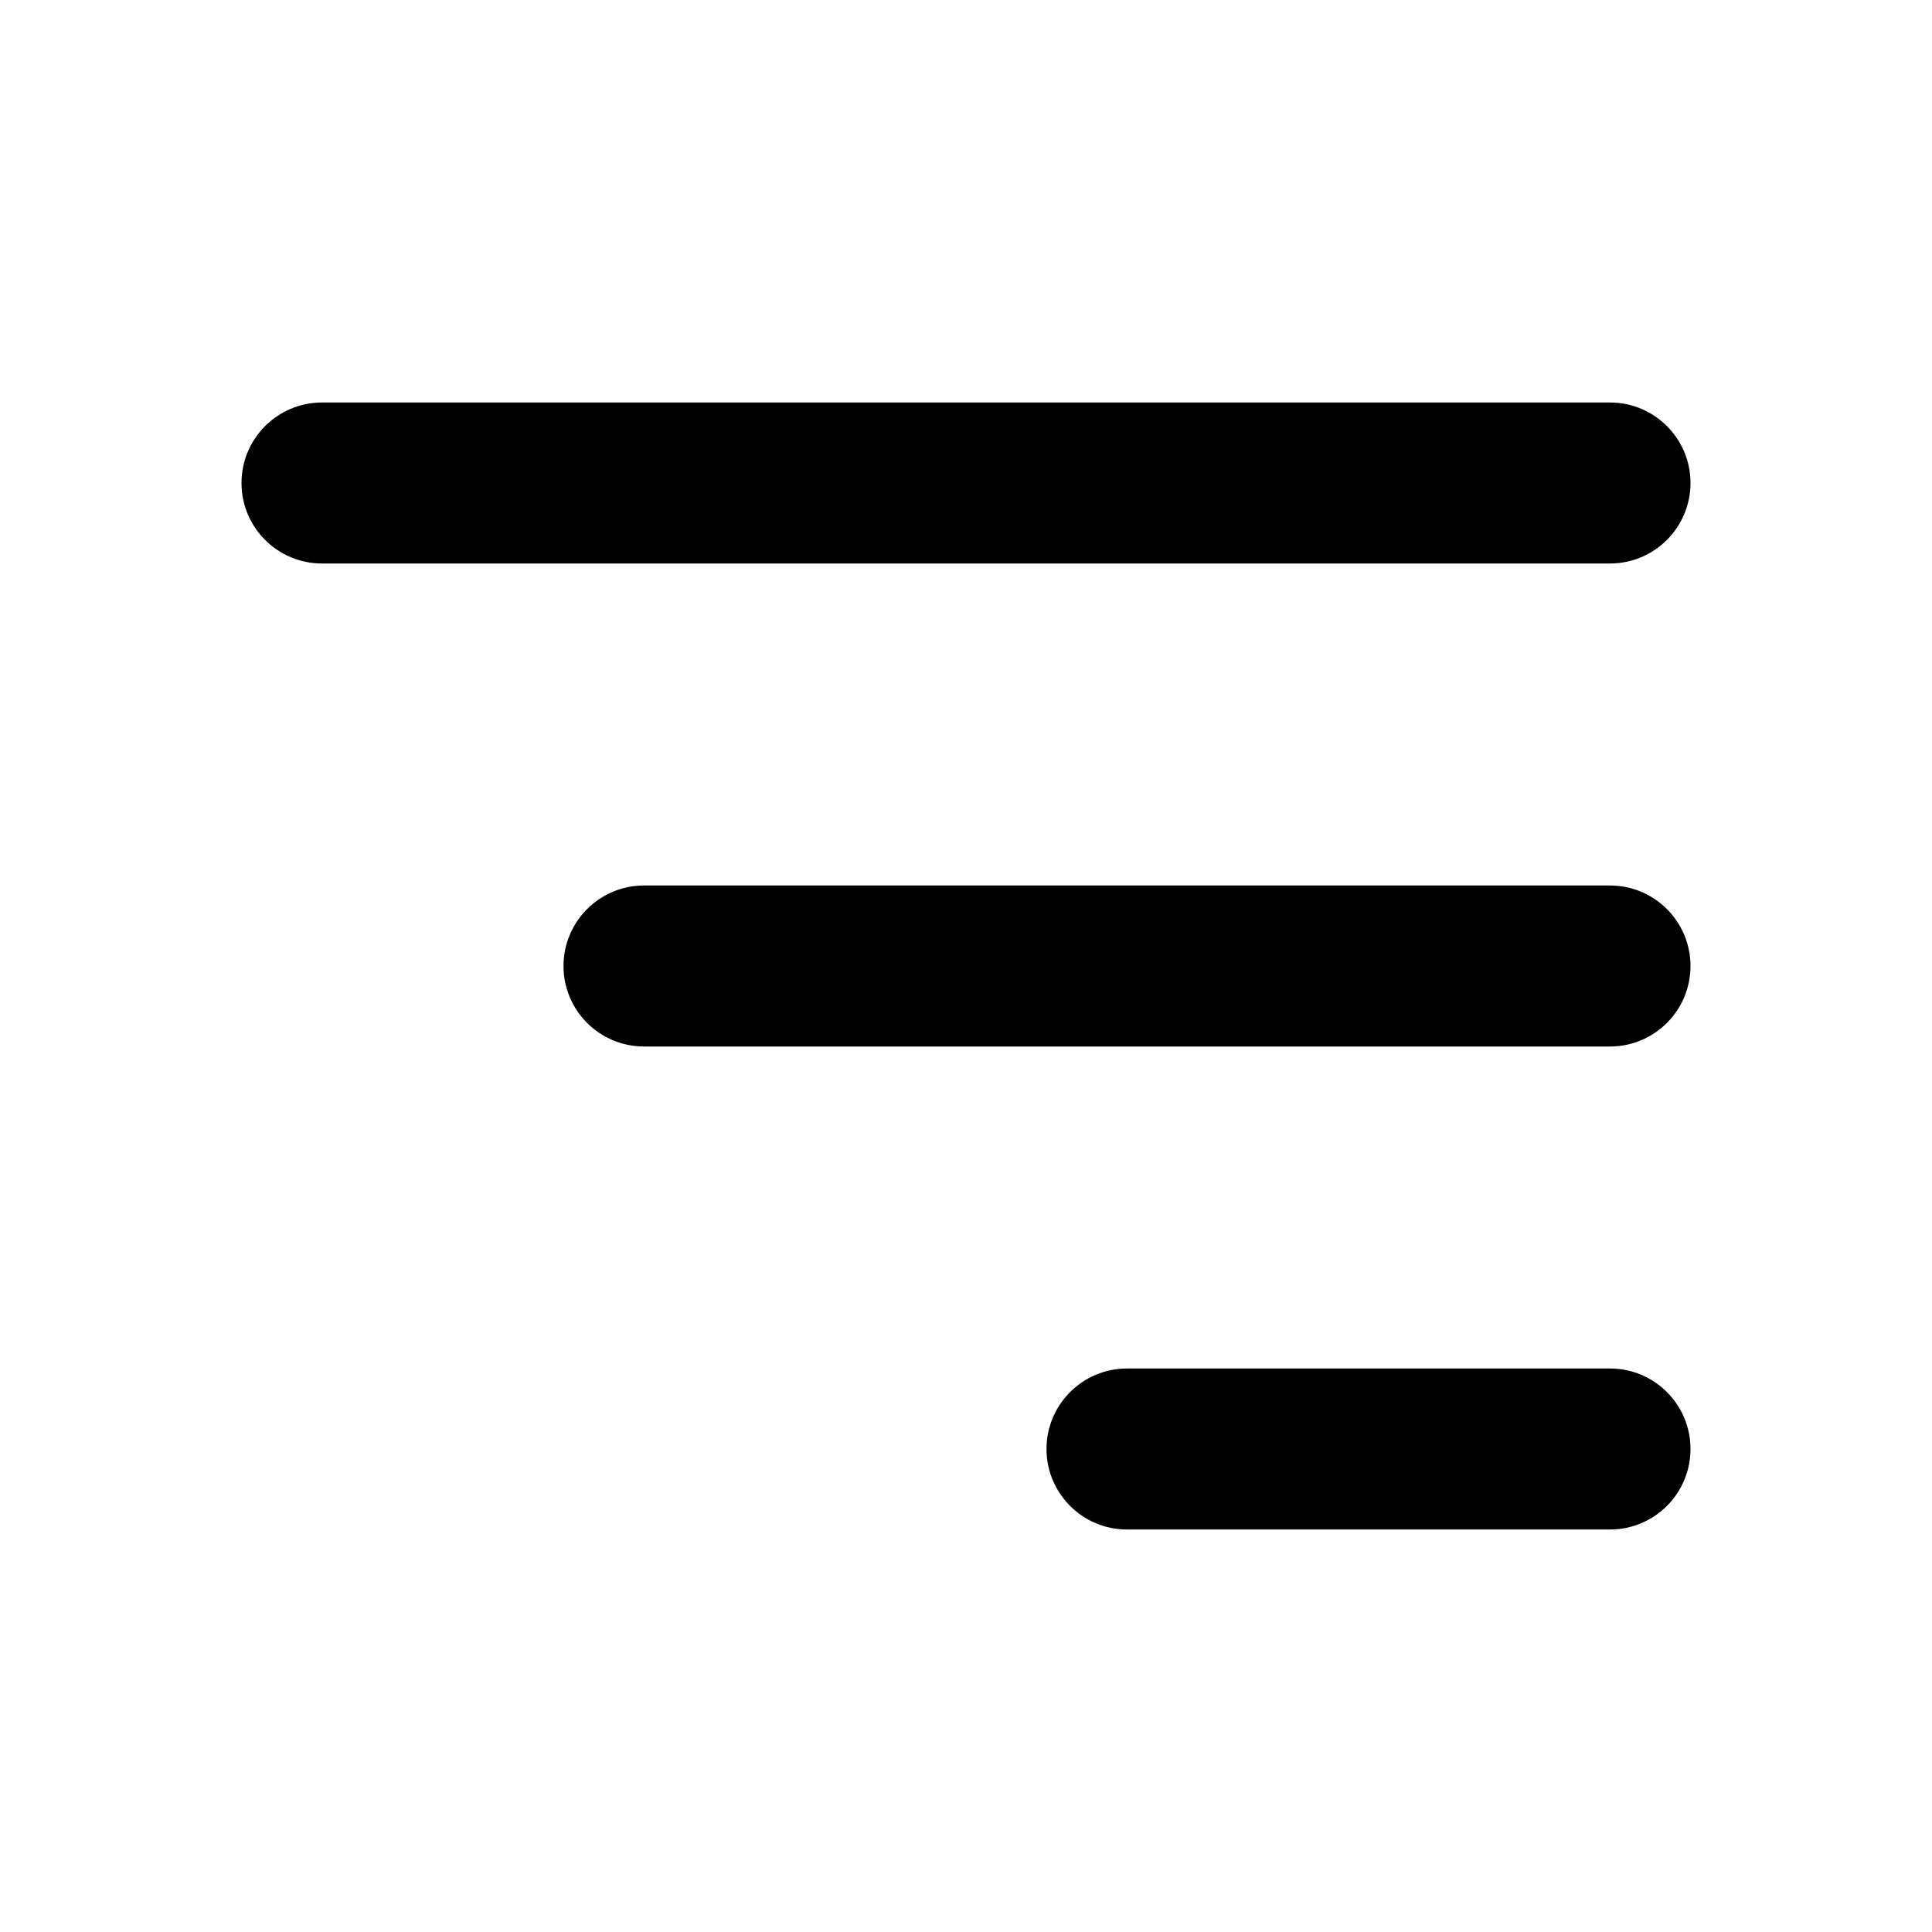
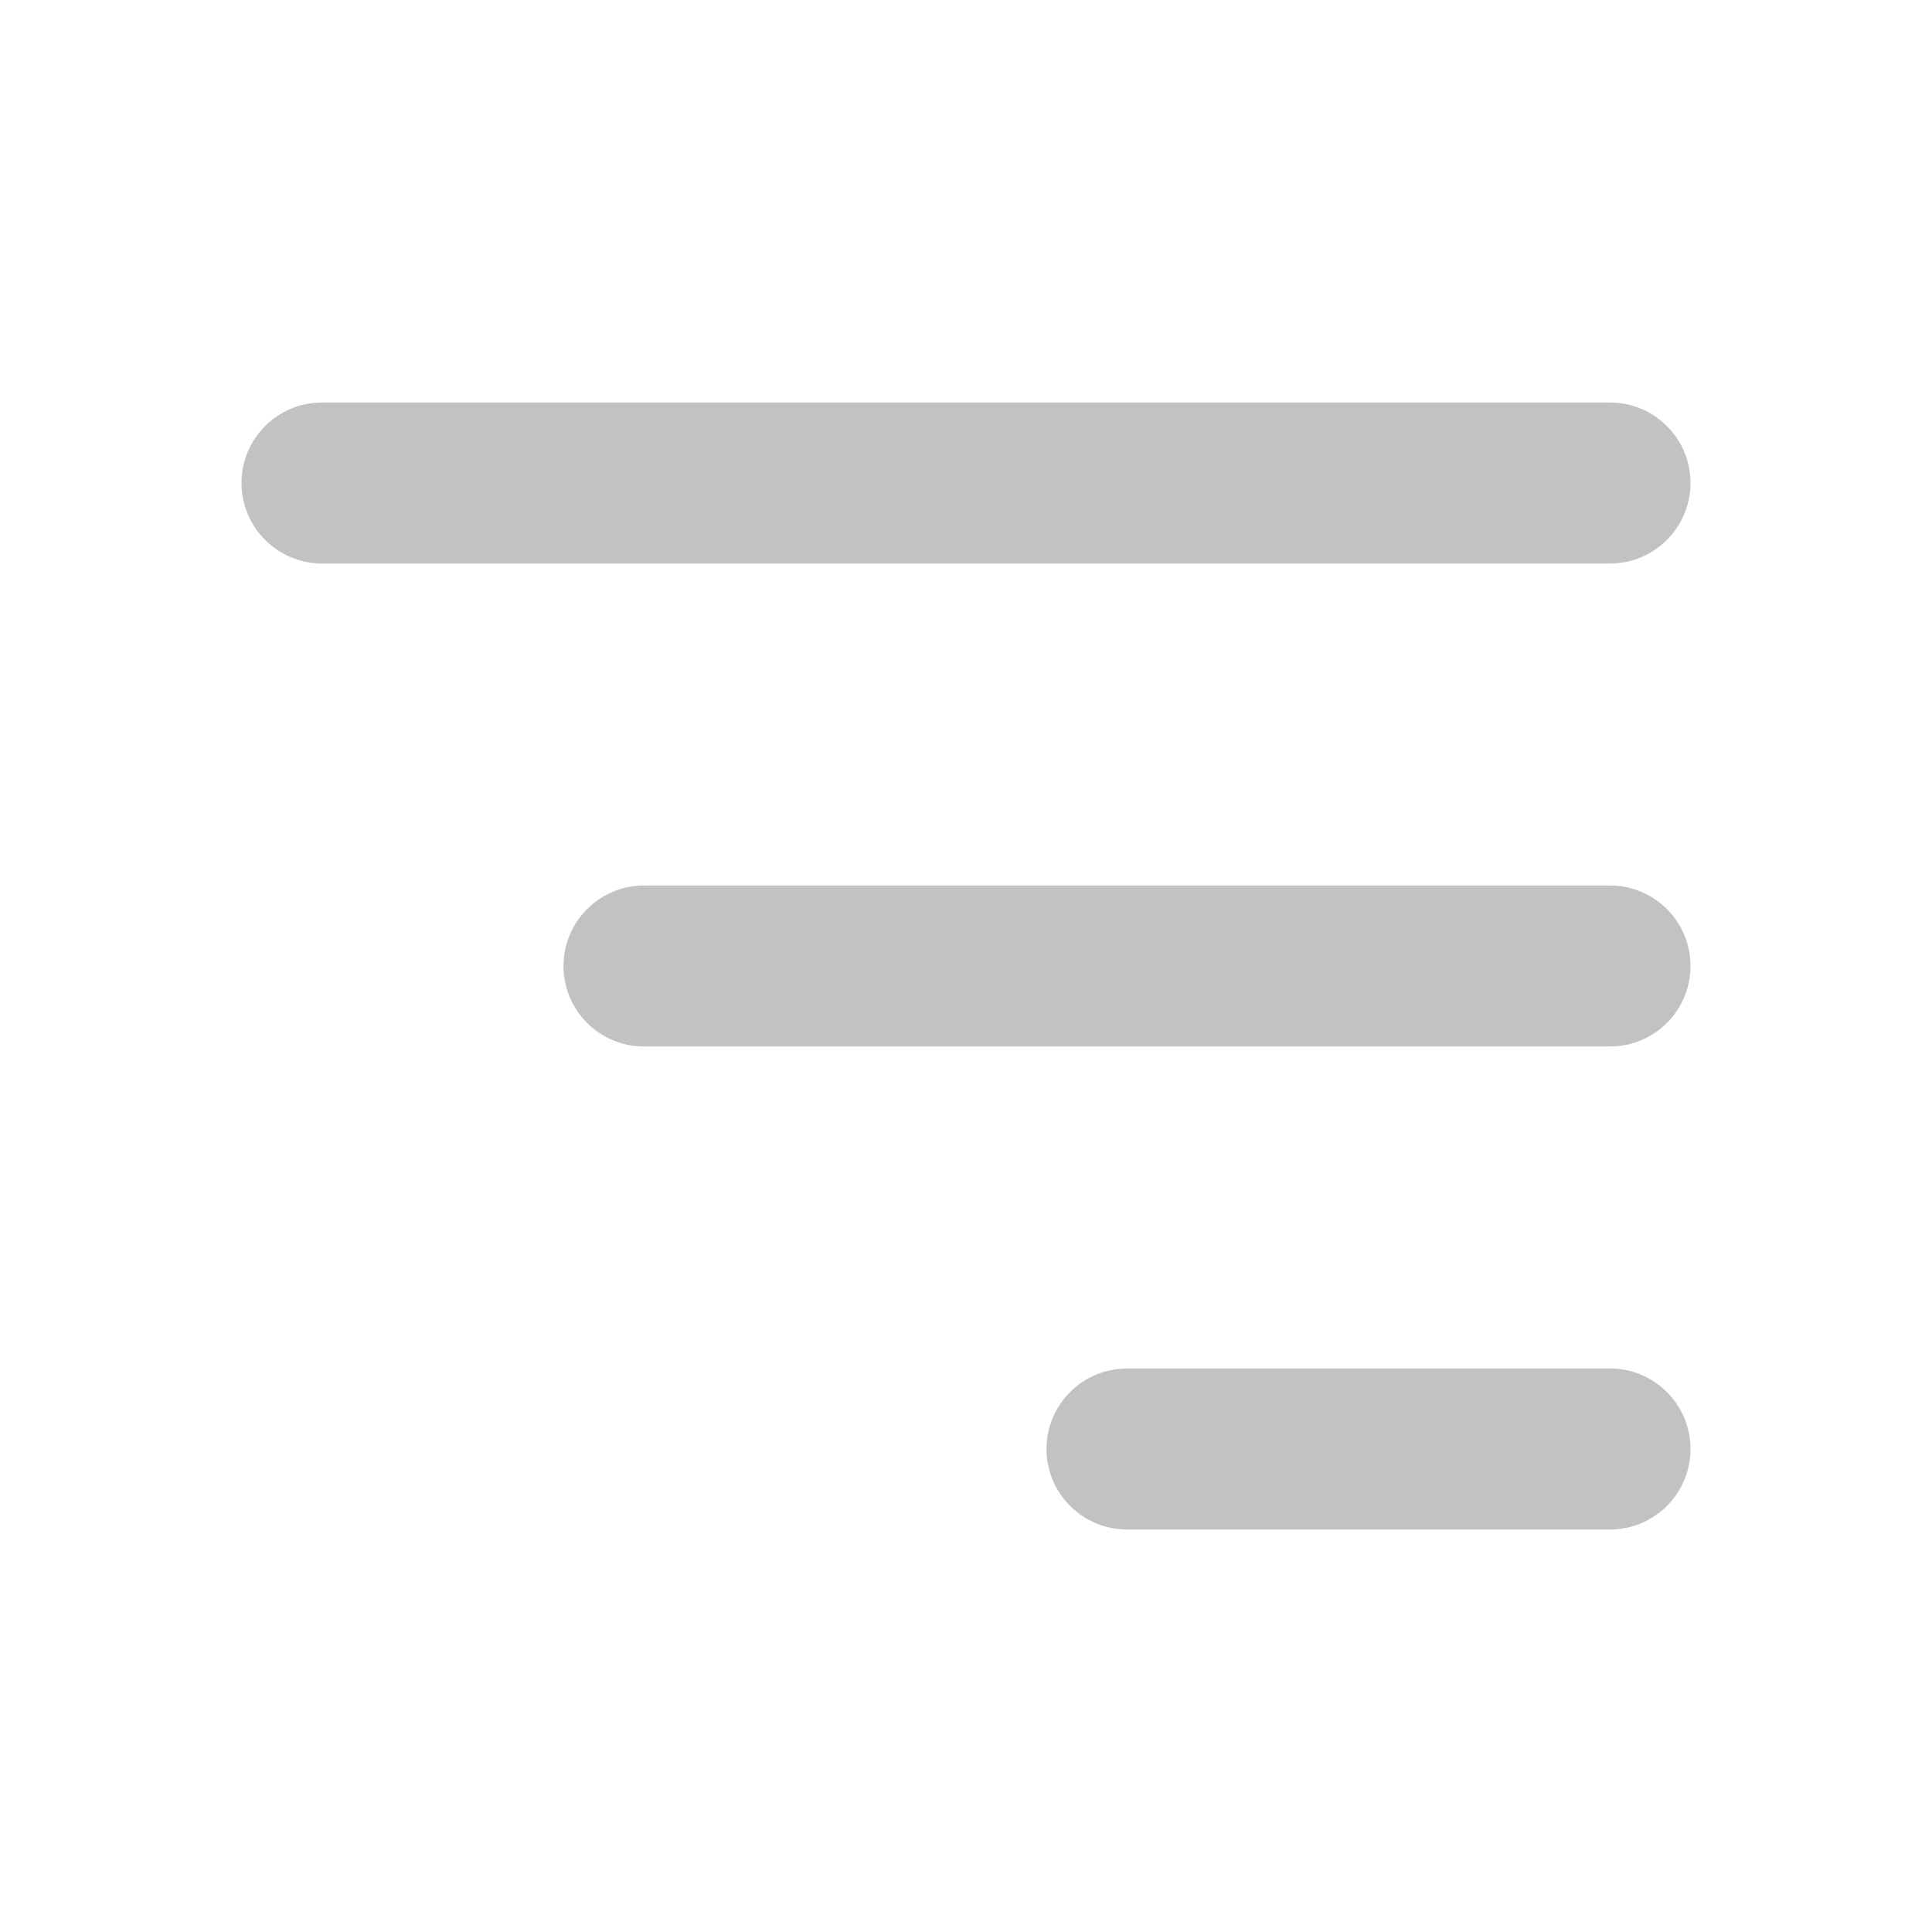
<svg xmlns="http://www.w3.org/2000/svg" width="800px" height="800px" viewBox="0 0 24 24" fill="none">
-   <path fill-rule="evenodd" clip-rule="evenodd" d="M4 5C3.448 5 3 5.448 3 6C3 6.552 3.448 7 4 7H20C20.552 7 21 6.552 21 6C21 5.448 20.552 5 20 5H4ZM7 12C7 11.448 7.448 11 8 11H20C20.552 11 21 11.448 21 12C21 12.552 20.552 13 20 13H8C7.448 13 7 12.552 7 12ZM13 18C13 17.448 13.448 17 14 17H20C20.552 17 21 17.448 21 18C21 18.552 20.552 19 20 19H14C13.448 19 13 18.552 13 18Z" fill="#000000" />
+   <path fill-rule="evenodd" clip-rule="evenodd" d="M4 5C3.448 5 3 5.448 3 6C3 6.552 3.448 7 4 7H20C20.552 7 21 6.552 21 6C21 5.448 20.552 5 20 5H4ZM7 12C7 11.448 7.448 11 8 11H20C20.552 11 21 11.448 21 12C21 12.552 20.552 13 20 13H8C7.448 13 7 12.552 7 12ZM13 18C13 17.448 13.448 17 14 17H20C20.552 17 21 17.448 21 18C21 18.552 20.552 19 20 19H14C13.448 19 13 18.552 13 18Z" fill="#c2c2c2" />
</svg>
